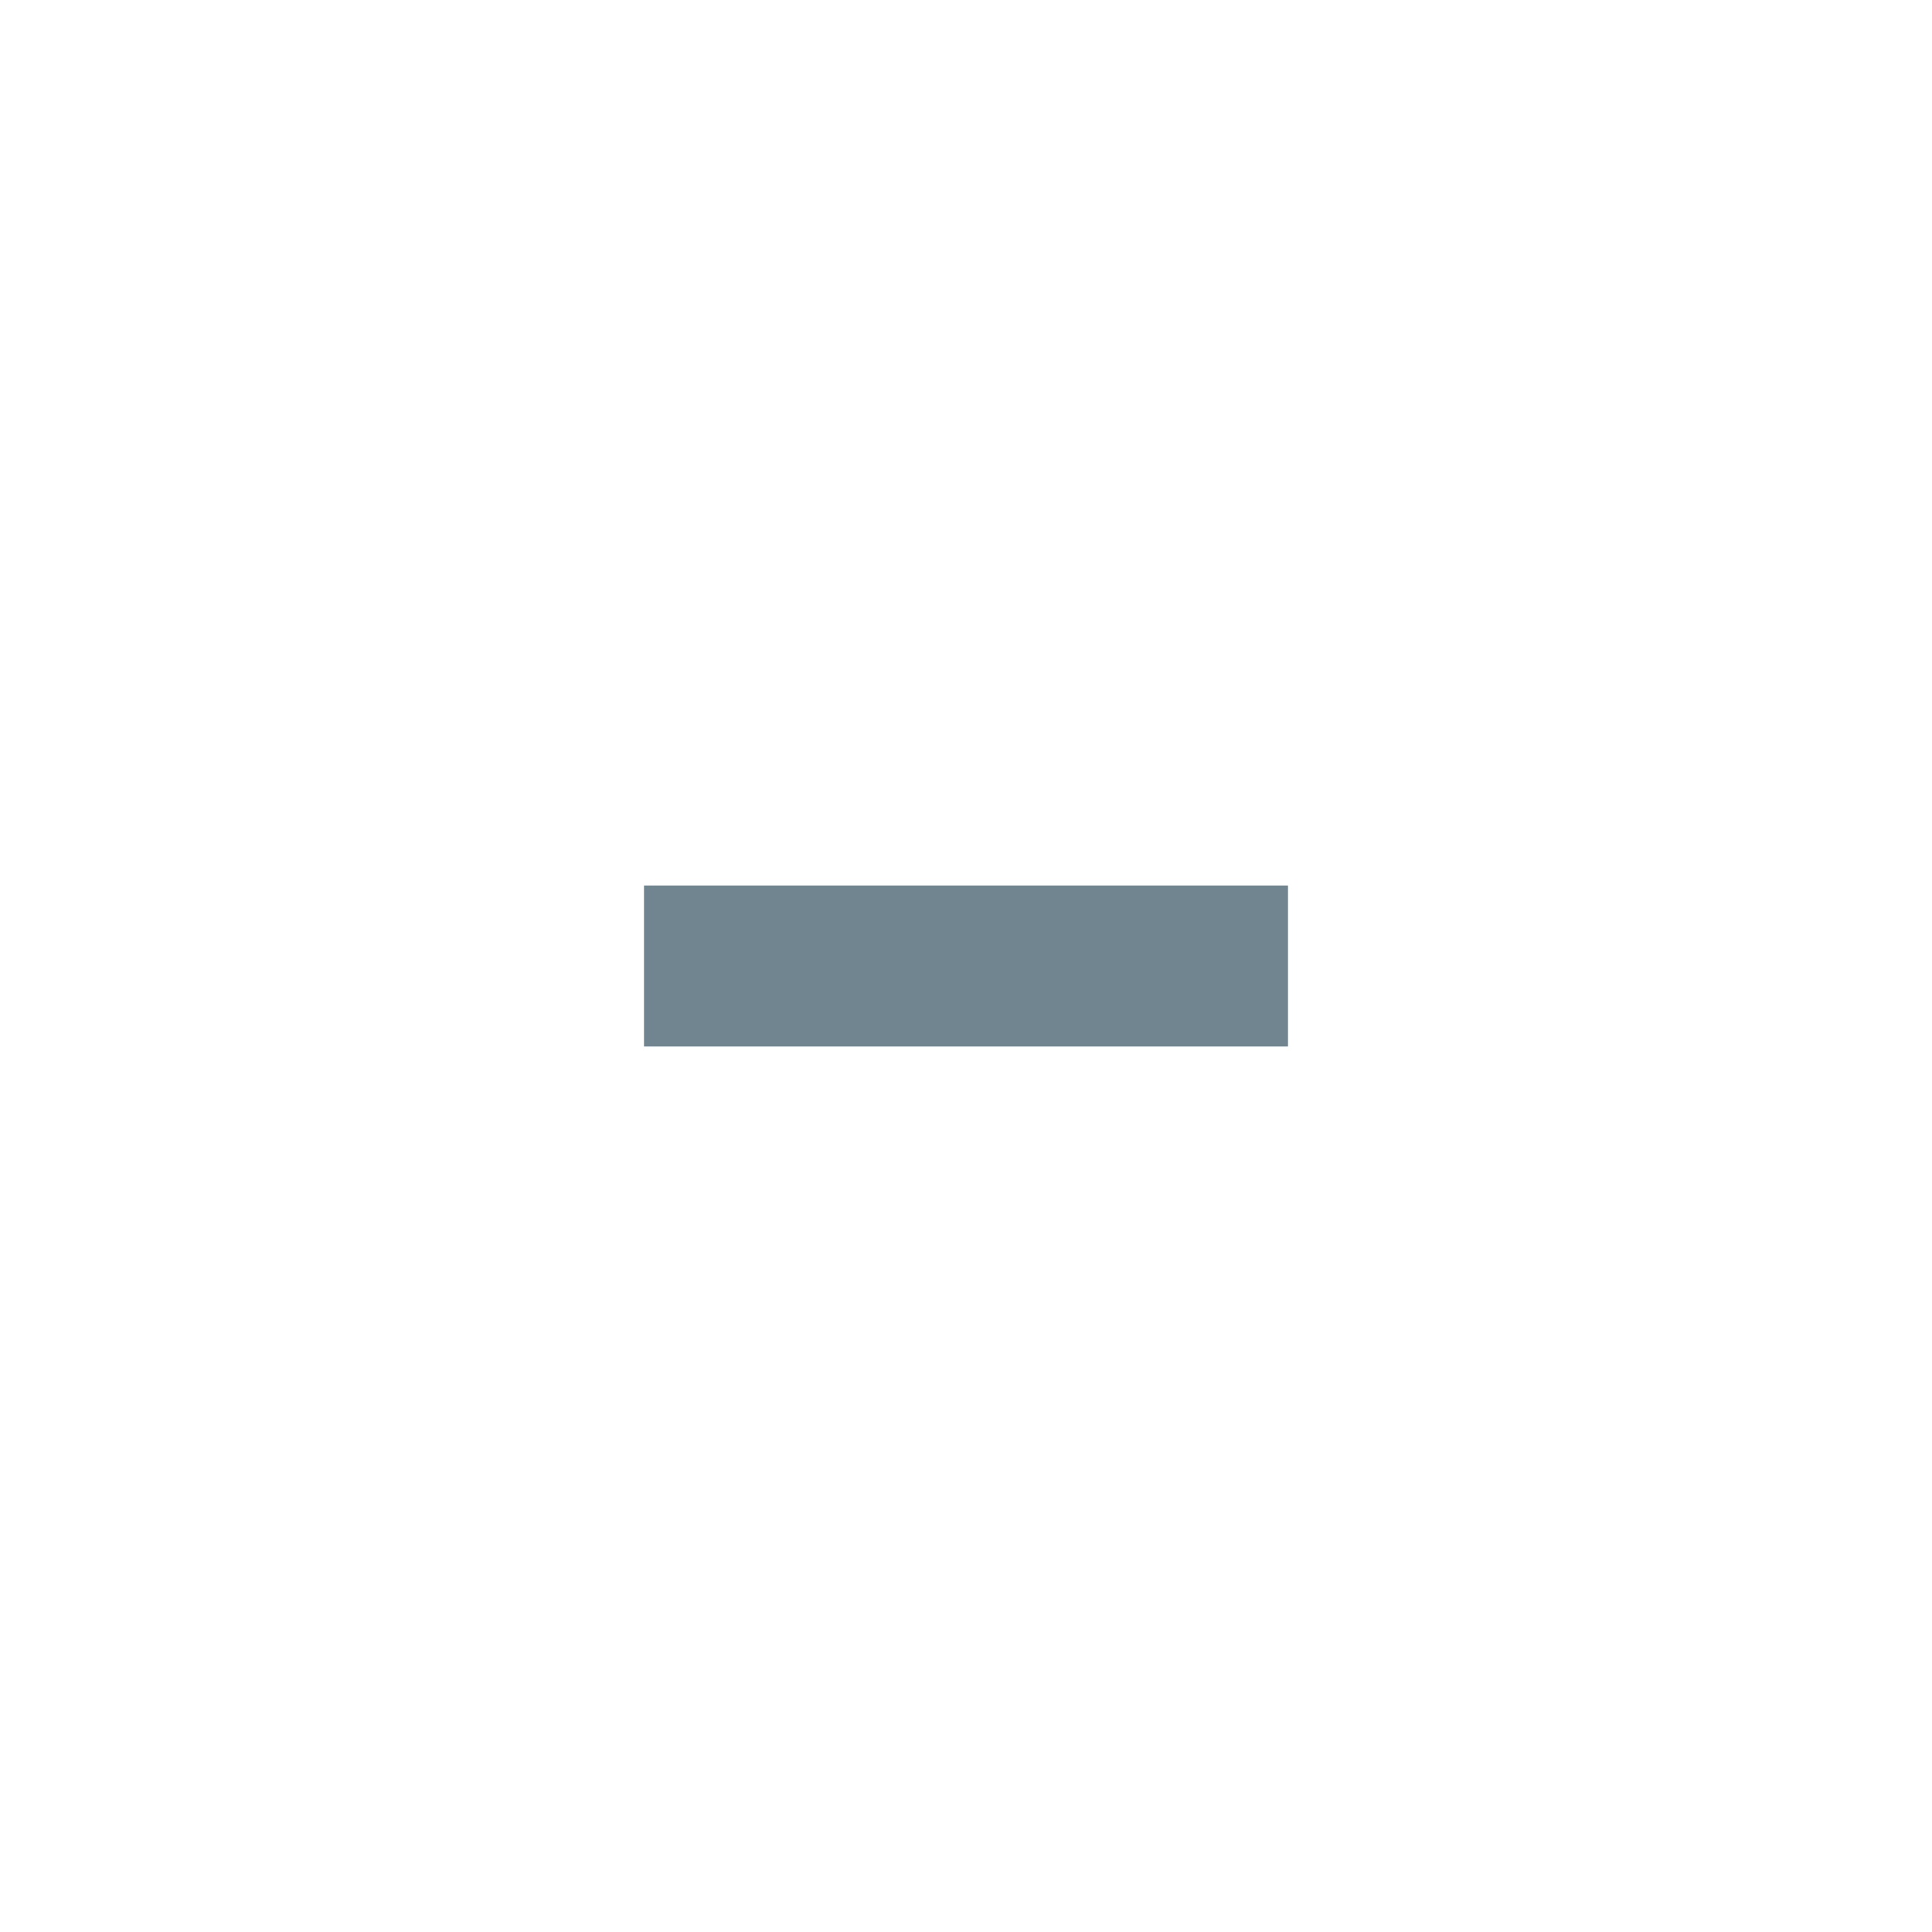
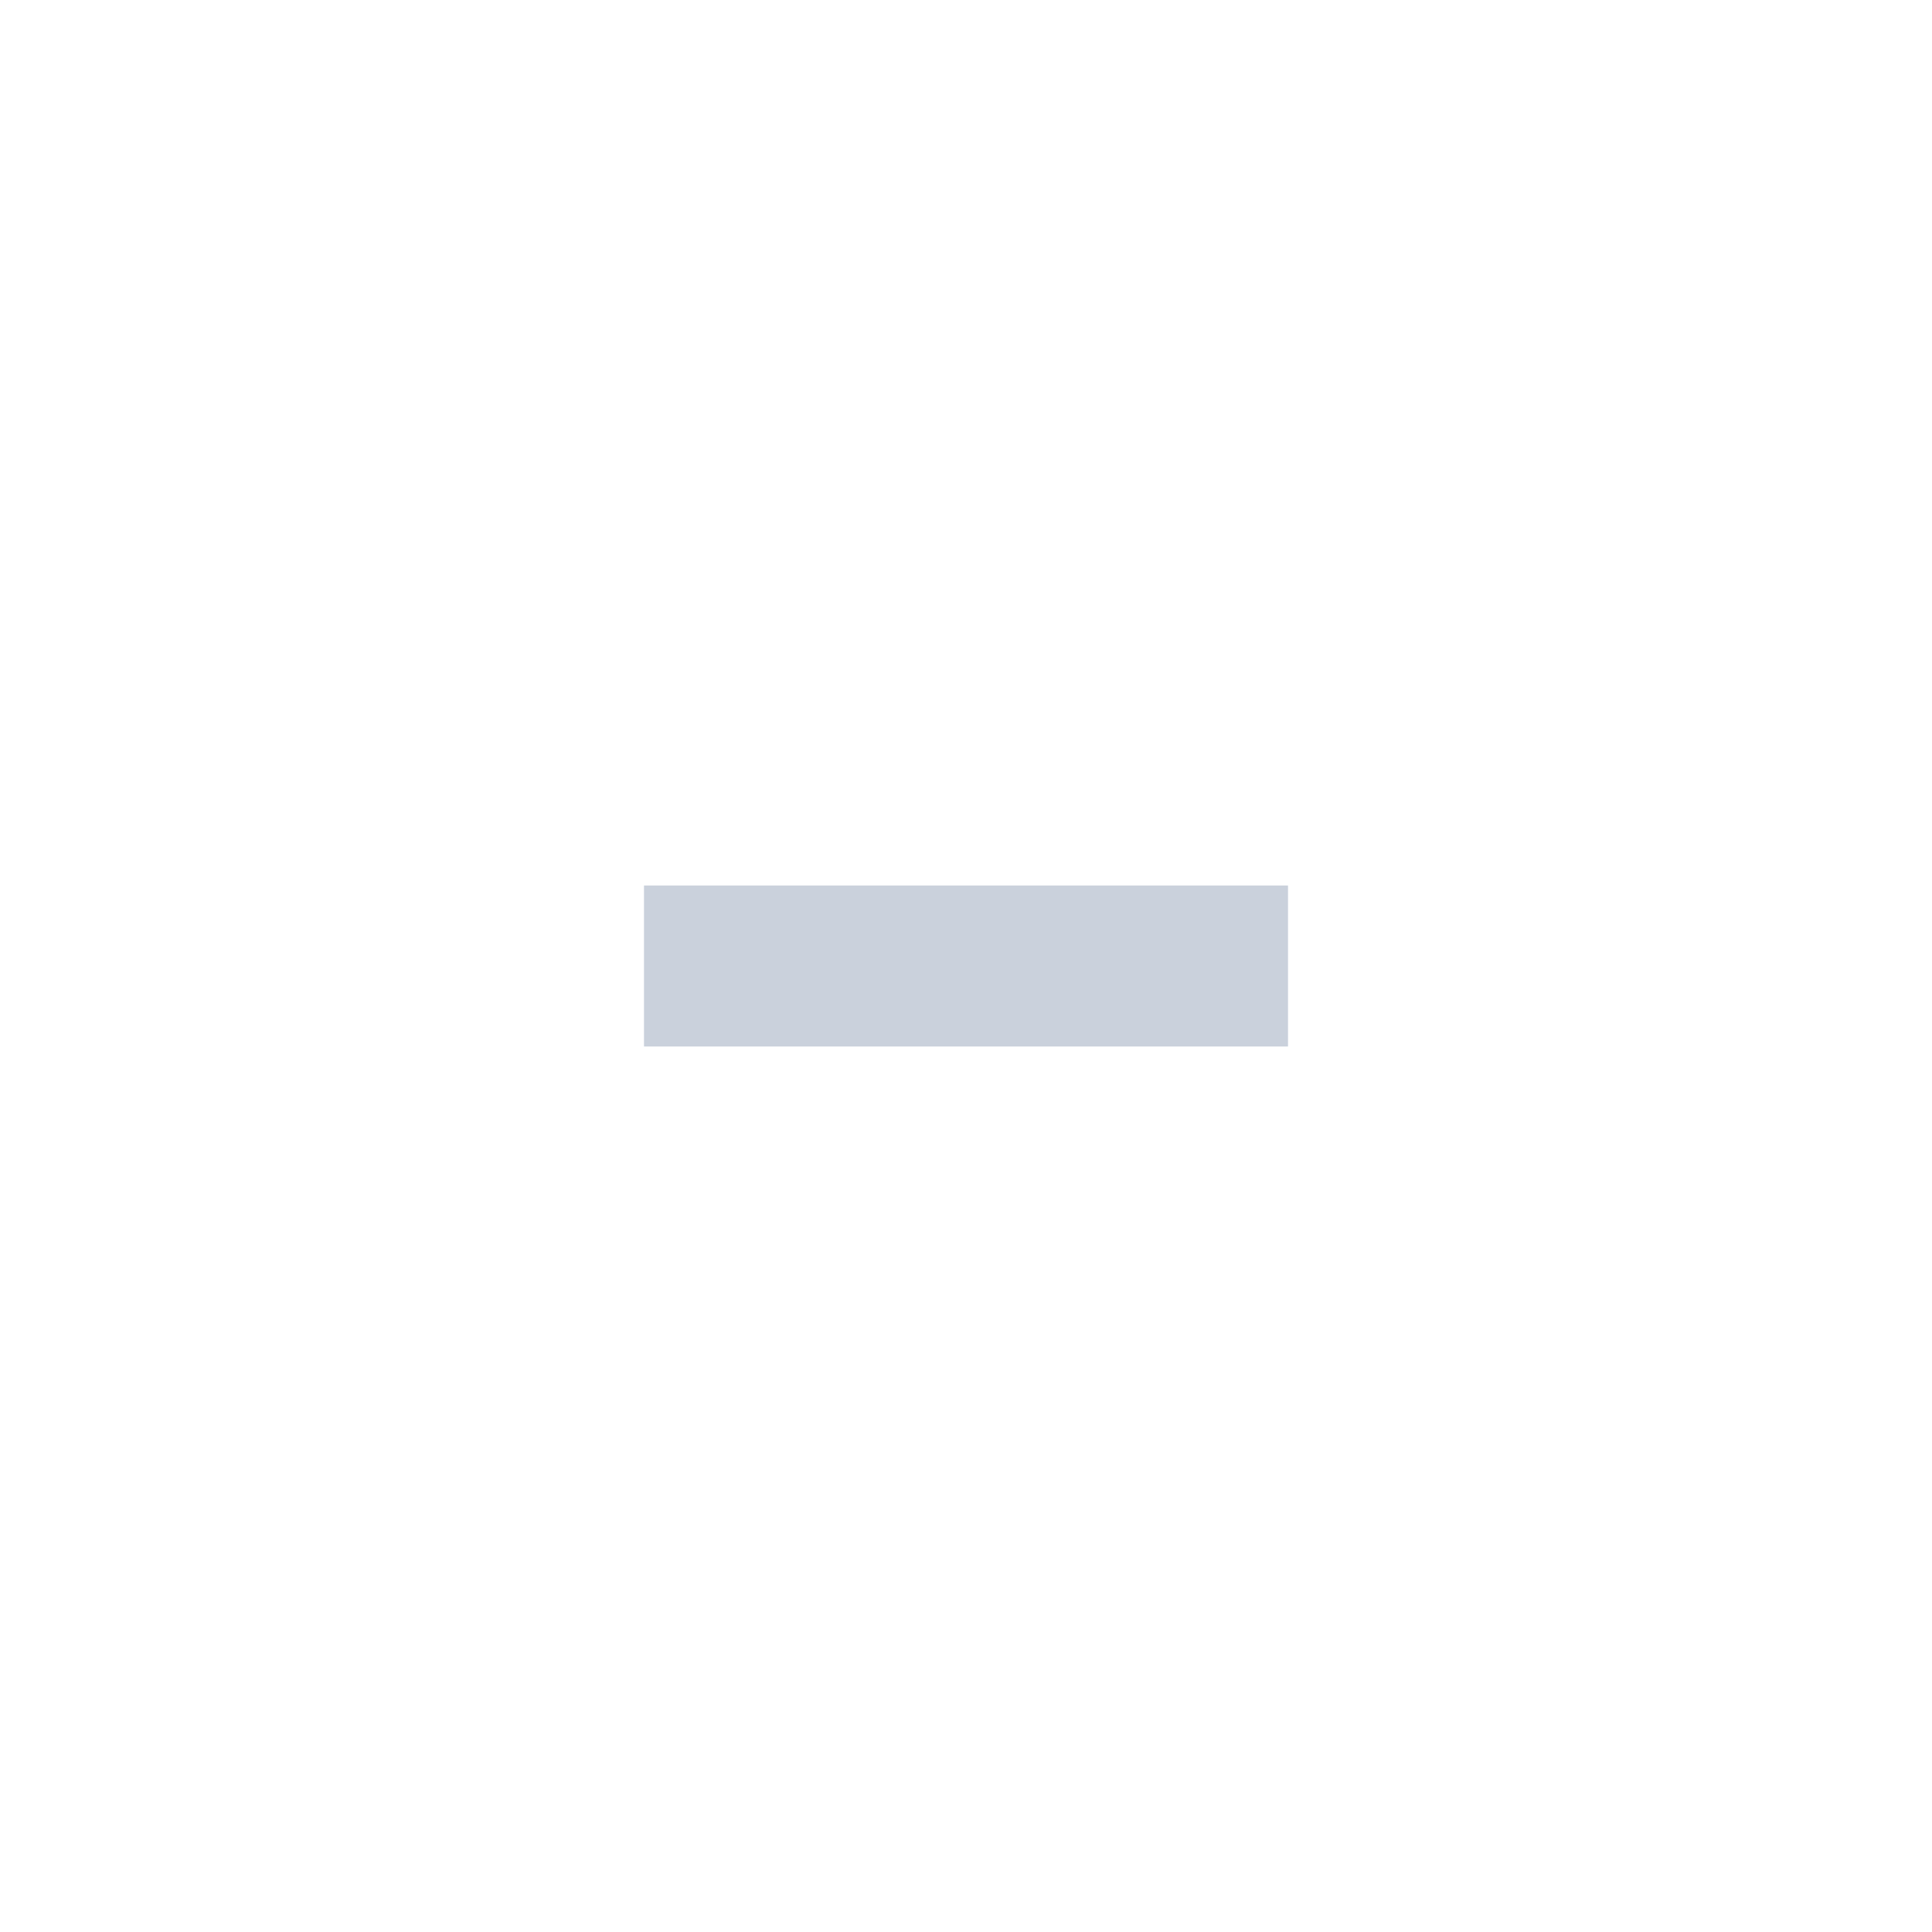
<svg xmlns="http://www.w3.org/2000/svg" version="1.1" x="0px" y="0px" width="24px" height="24px" viewBox="0 0 24 24" xml:space="preserve">
-   <rect x="8" y="11" fill="#718591" width="8" height="2" />
+   <rect x="8" y="11" fill="#cad1dc" width="8" height="2" />
</svg>
